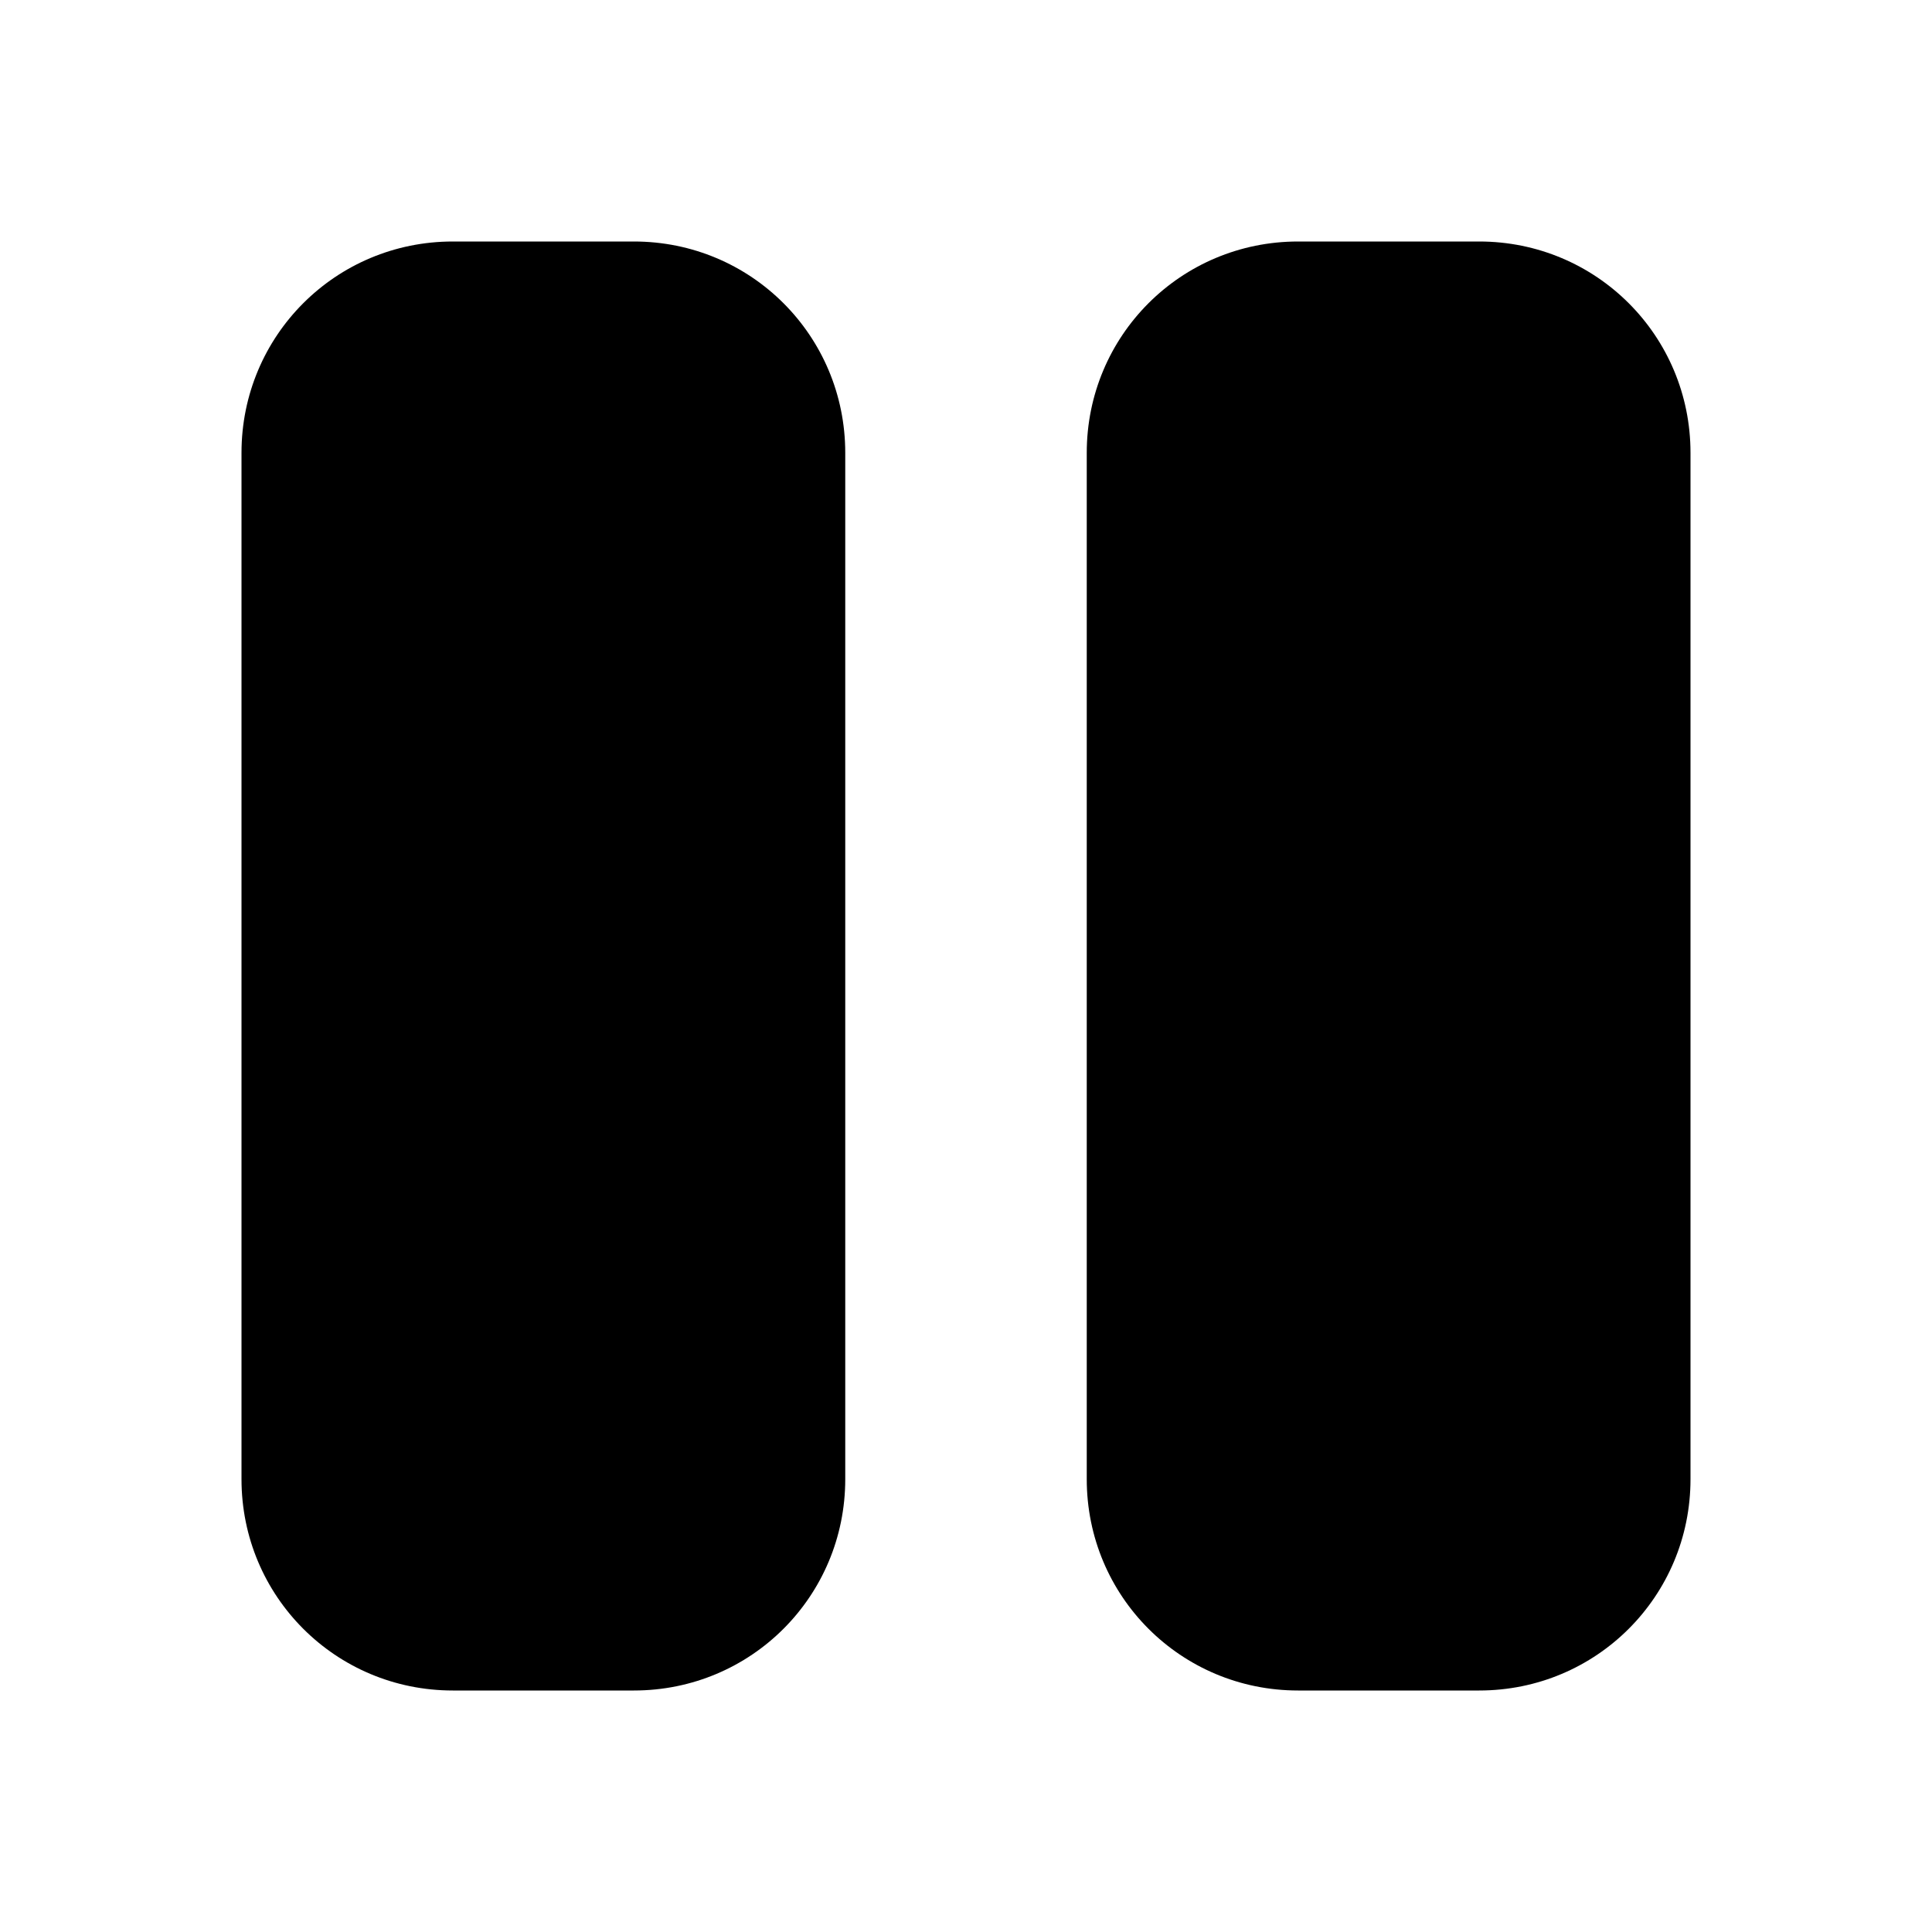
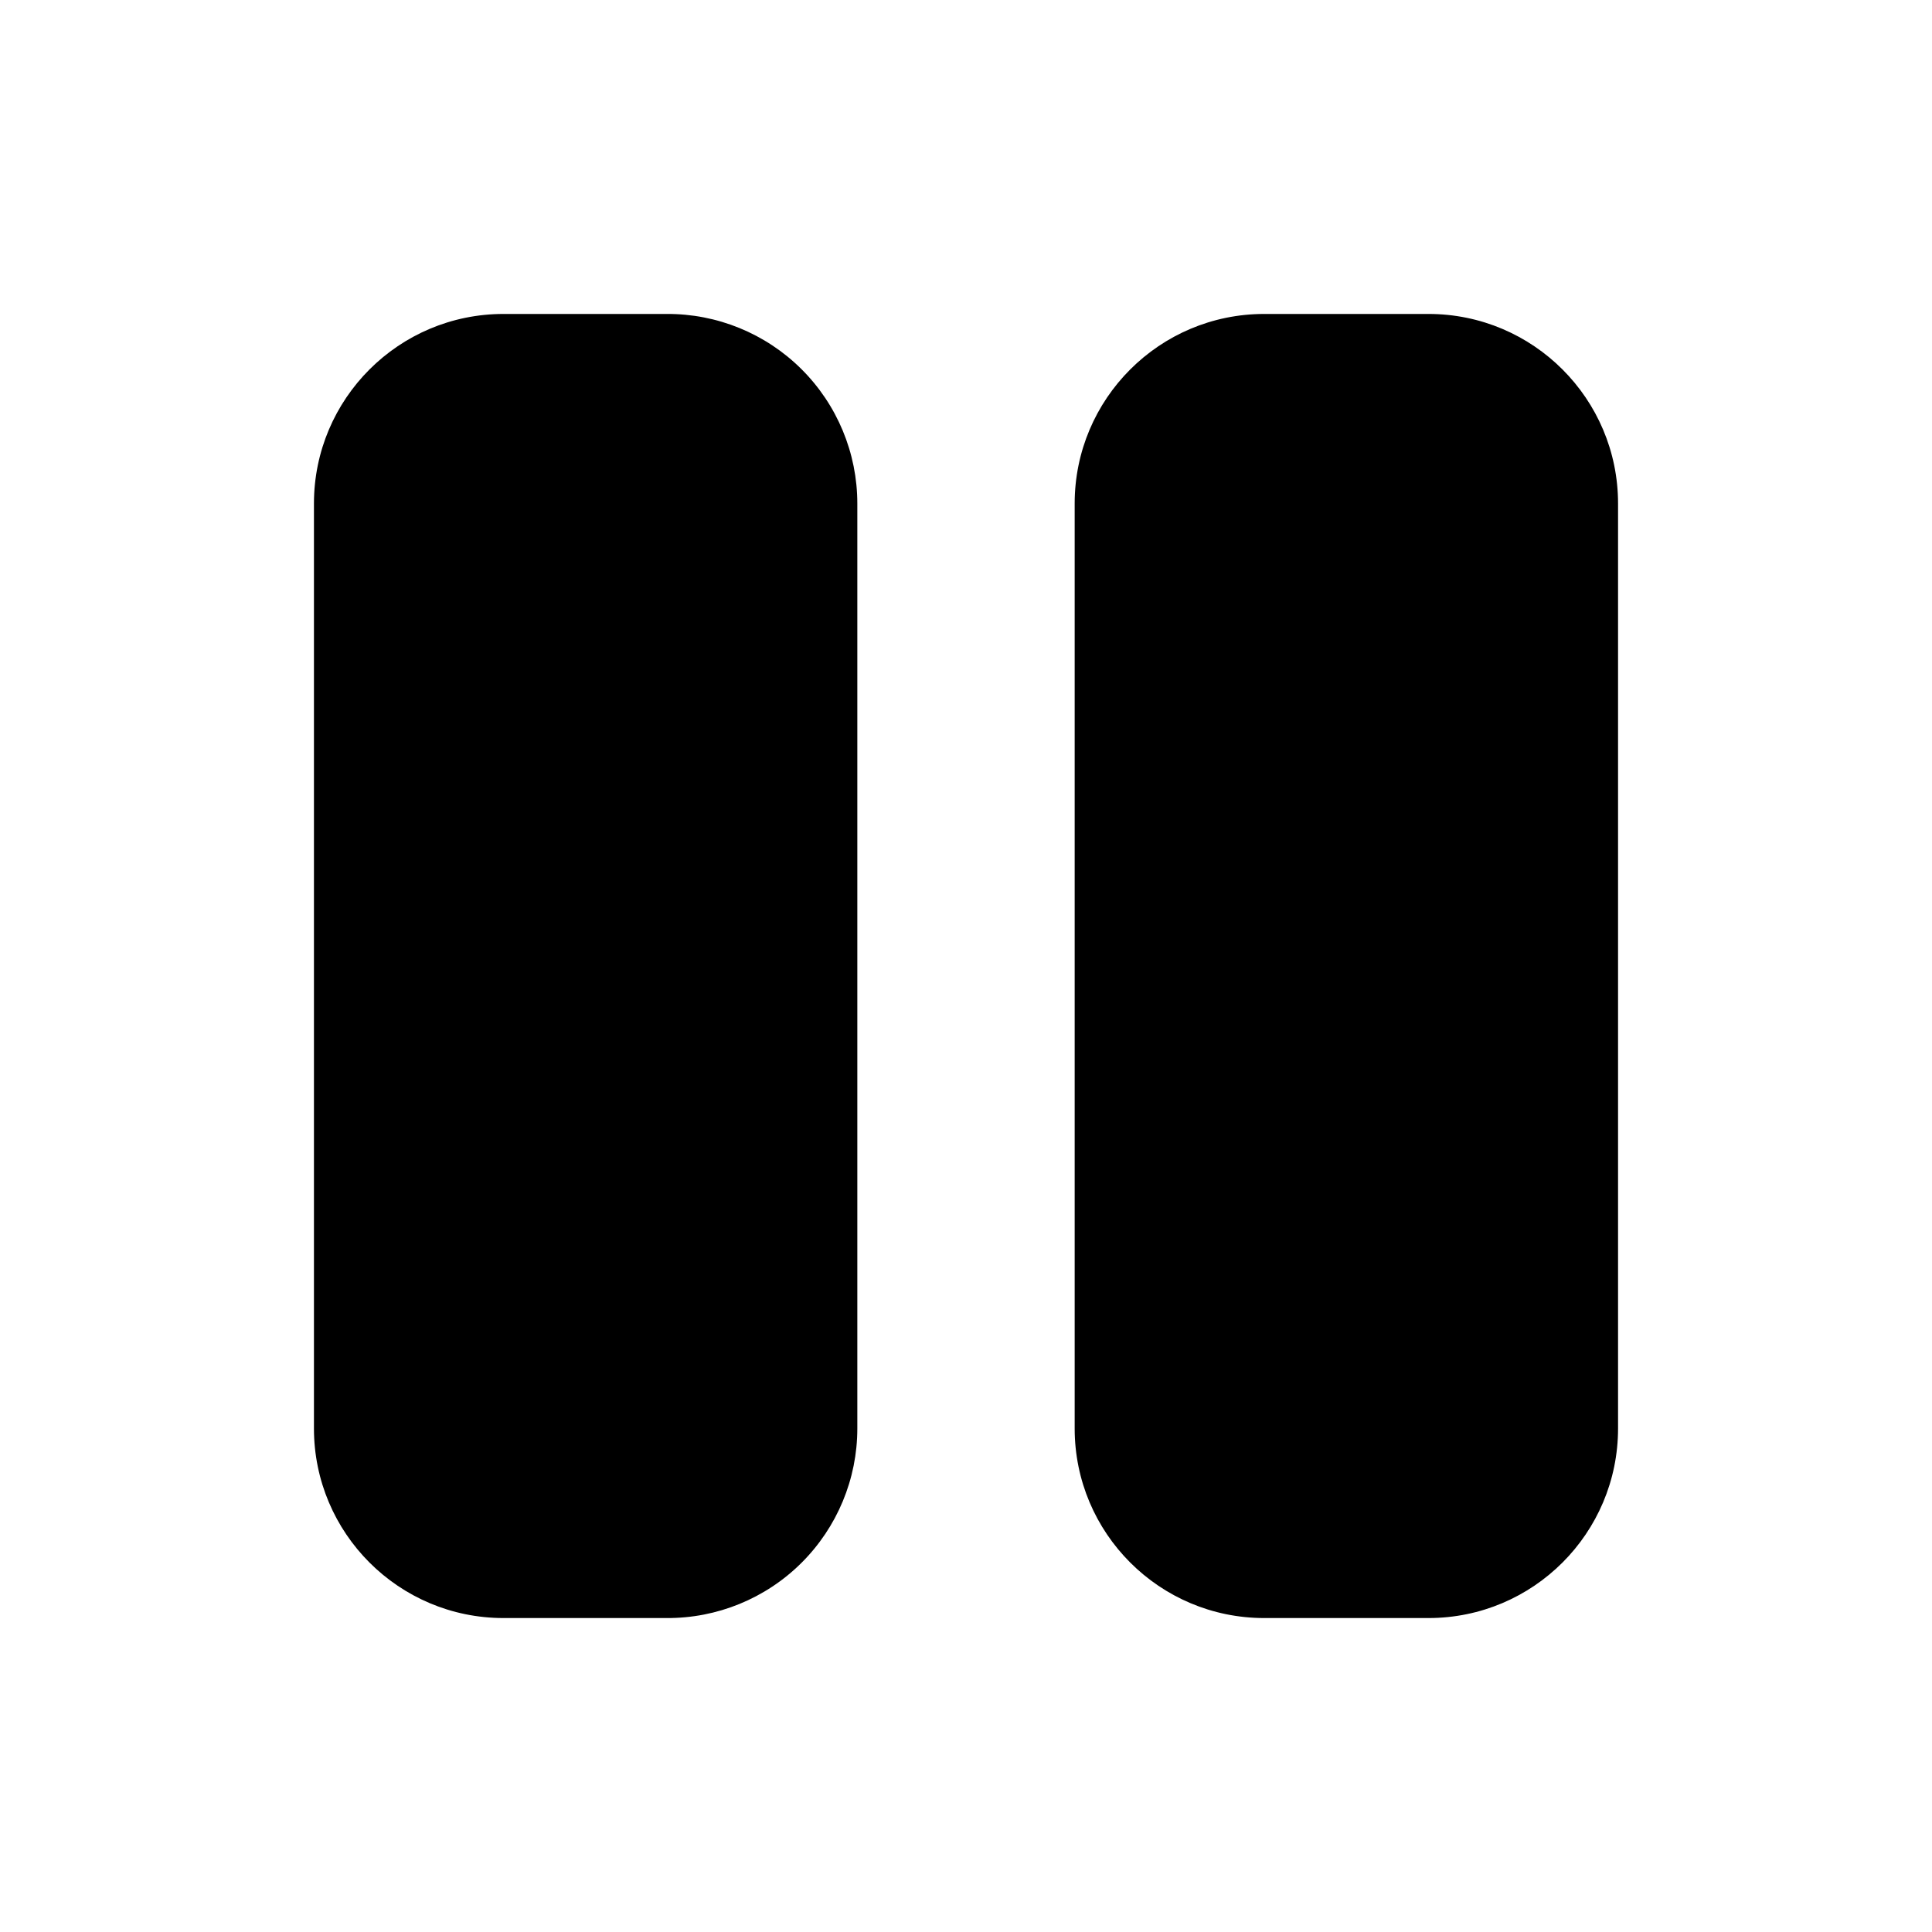
- <svg xmlns="http://www.w3.org/2000/svg" width="16" height="16" viewBox="0 0 16 16">
-   <path fill="currentColor" d="M3.75 2C2.78 2 2 2.78 2 3.75v8.5c0 .97.78 1.75 1.75 1.75h1.5C6.22 14 7 13.22 7 12.25v-8.5C7 2.78 6.22 2 5.25 2h-1.5Zm7 0C9.78 2 9 2.78 9 3.75v8.5c0 .97.78 1.75 1.75 1.75h1.5c.97 0 1.75-.78 1.75-1.75v-8.5C14 2.78 13.22 2 12.25 2h-1.5Z" />
+ <svg xmlns="http://www.w3.org/2000/svg" viewBox="0 0 16 16">
+   <path fill="currentColor" d="M4.17,2.6A1.57,1.57,0,0,0,2.6,4.17v7.66A1.57,1.57,0,0,0,4.17,13.4H5.52A1.57,1.57,0,0,0,7.1,11.83V4.17A1.57,1.57,0,0,0,5.52,2.6Zm6.3,0A1.57,1.57,0,0,0,8.9,4.17v7.66a1.57,1.57,0,0,0,1.57,1.57h1.36a1.57,1.57,0,0,0,1.57-1.57V4.17A1.57,1.57,0,0,0,11.83,2.6Z" />
</svg>
